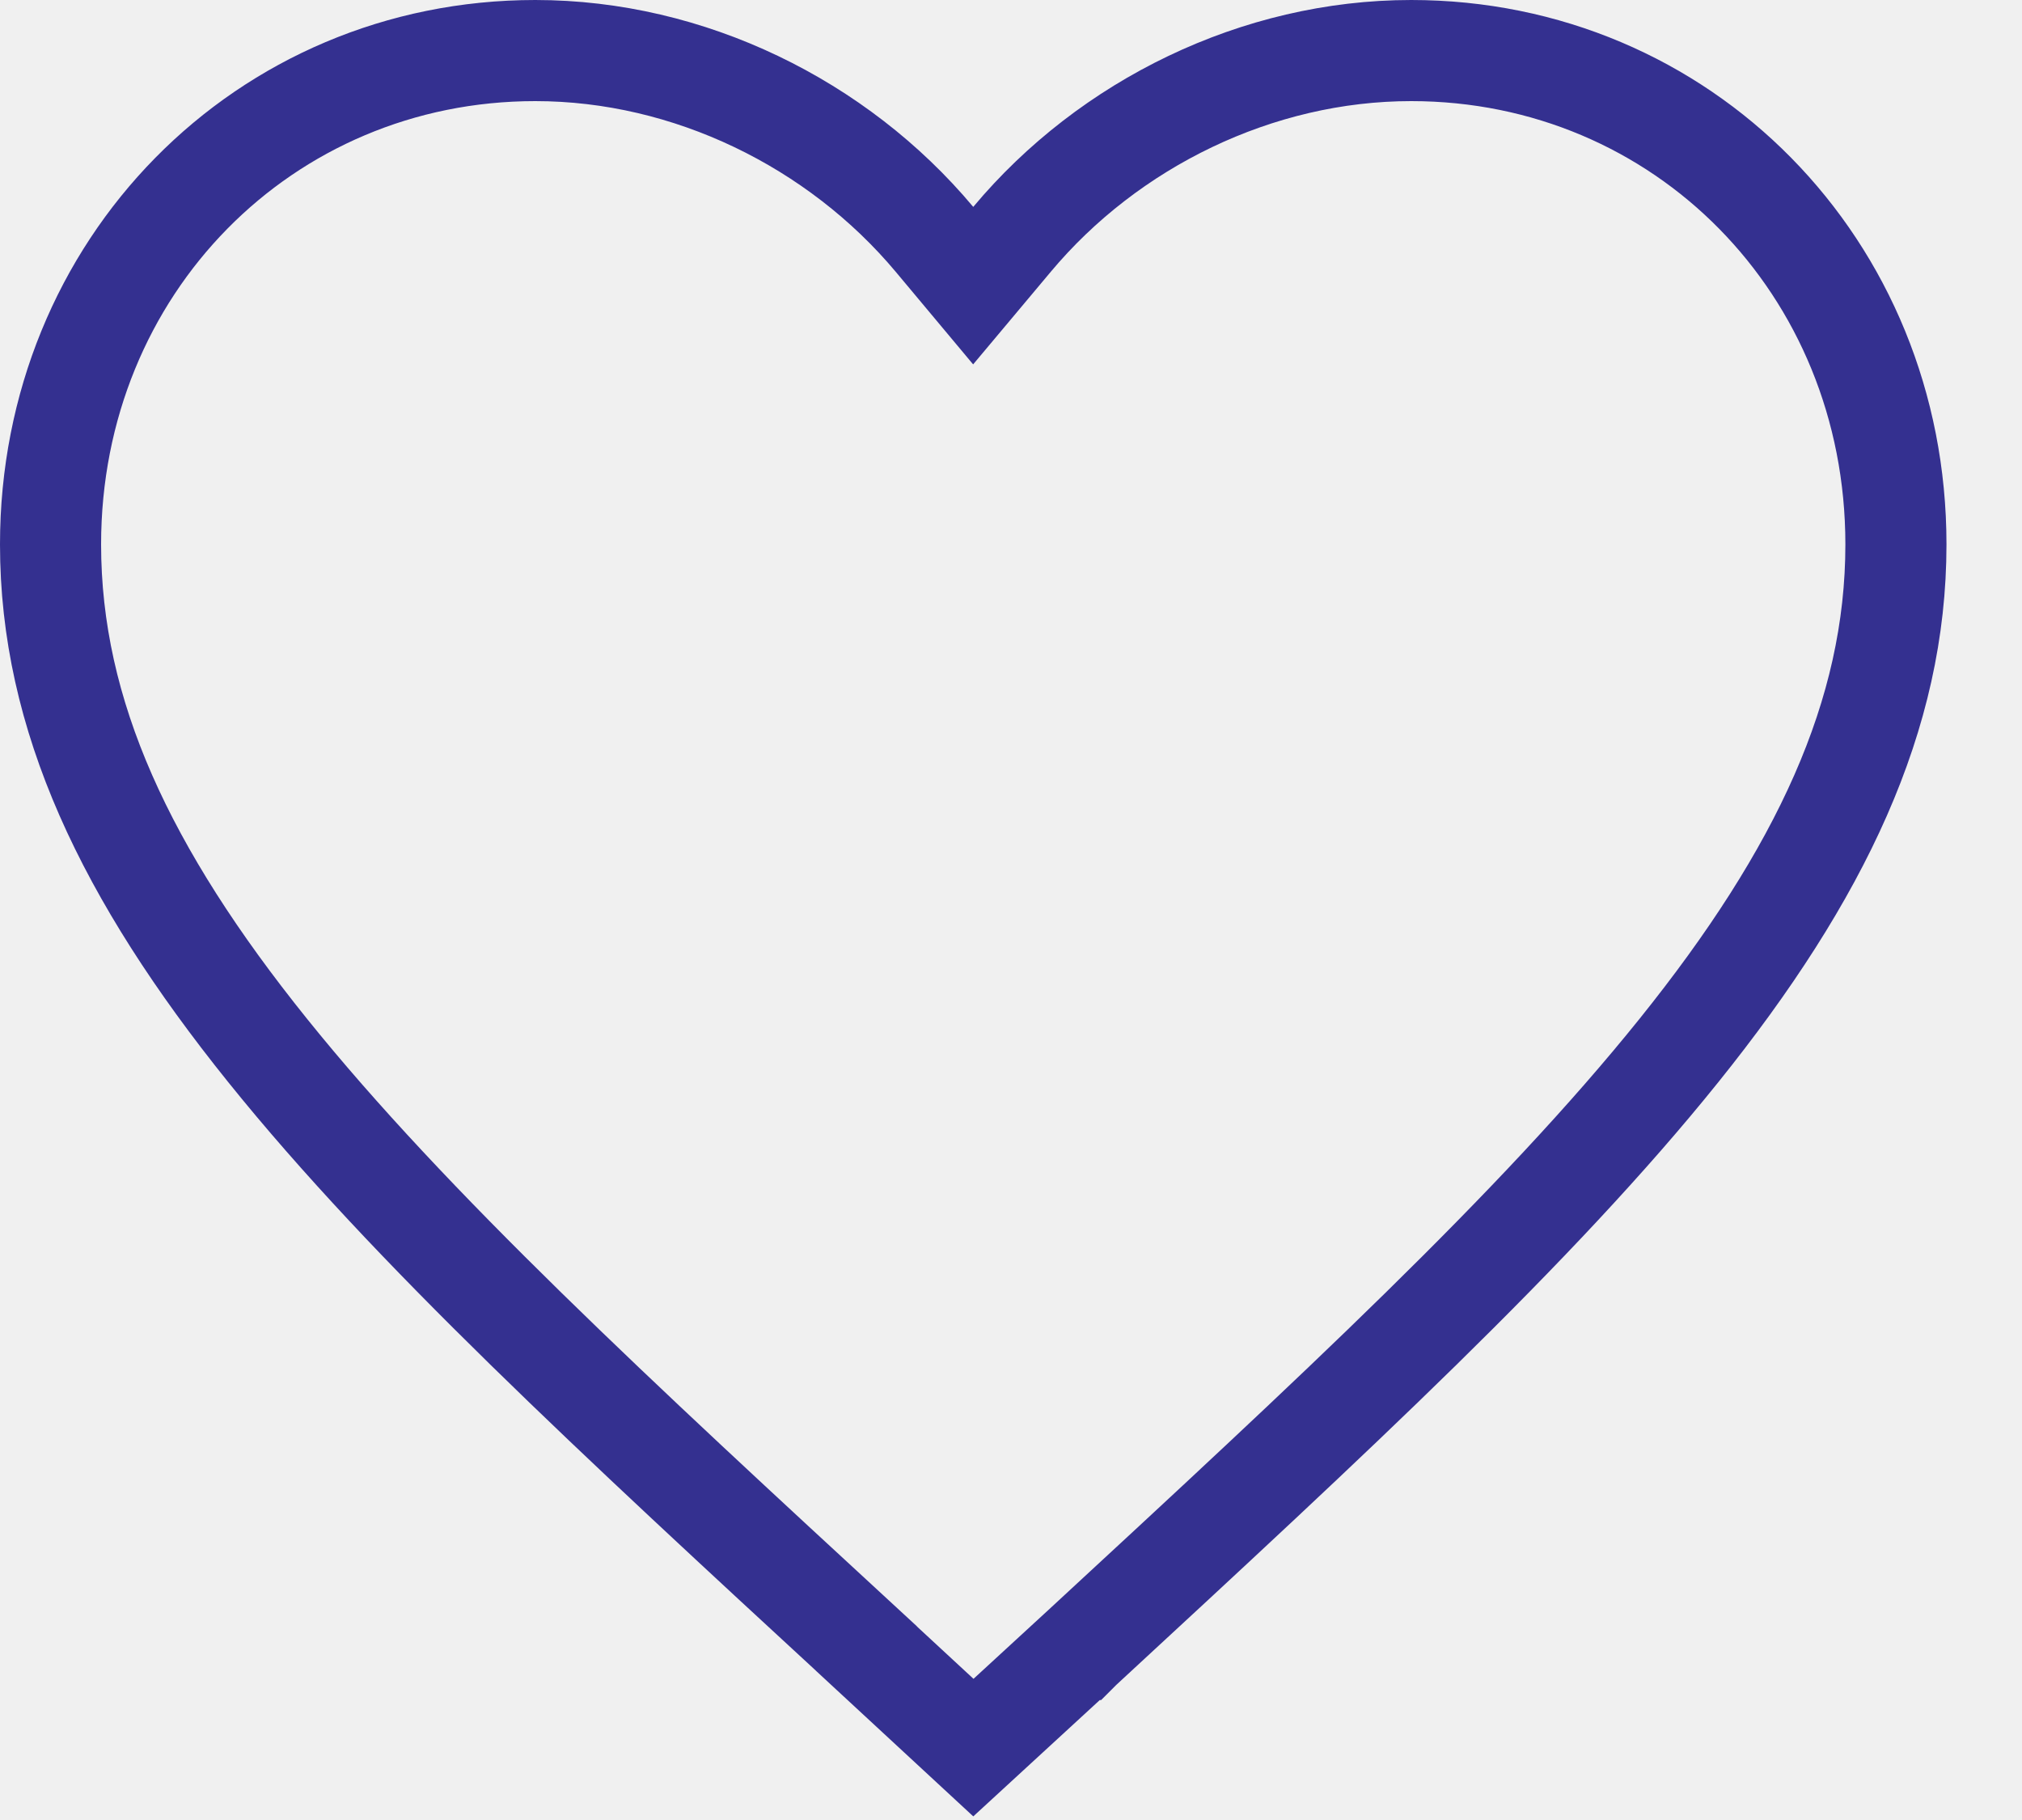
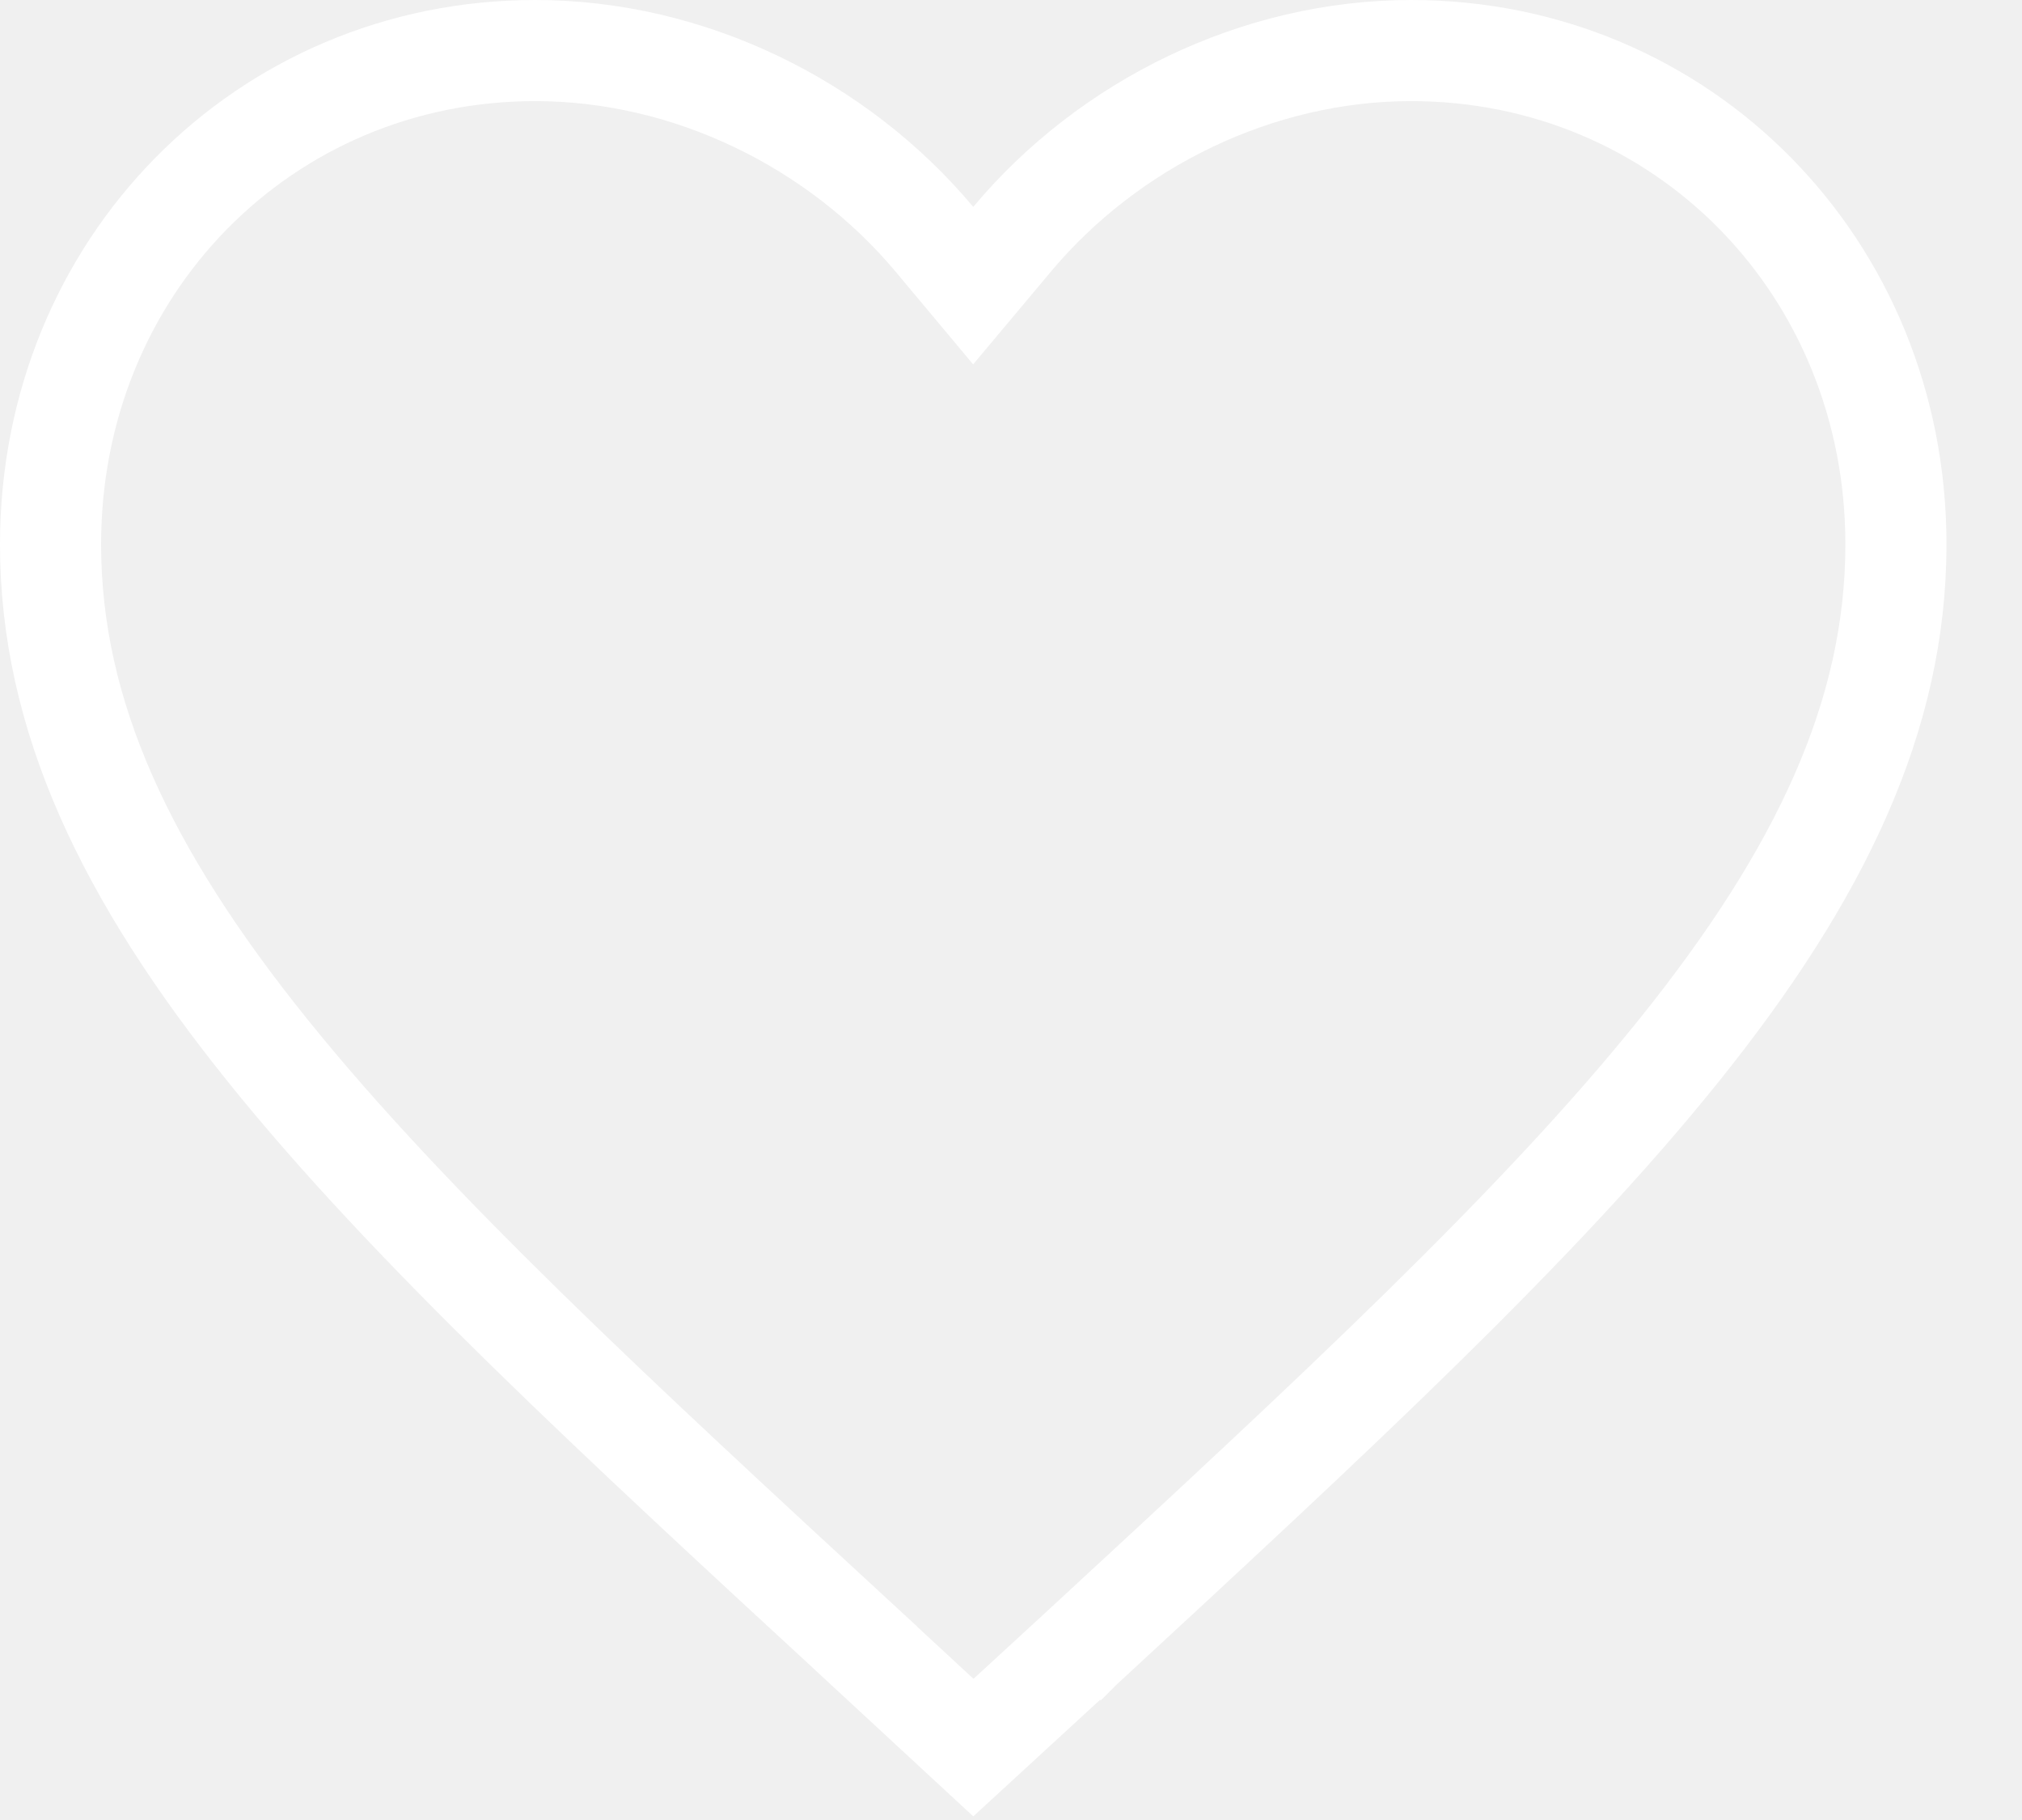
<svg xmlns="http://www.w3.org/2000/svg" width="20" height="18" viewBox="0 0 20 18" fill="none">
-   <path d="M8.57 16.305L8.57 16.304C6.081 14.009 4.055 12.14 2.646 10.388C1.242 8.643 0.5 7.073 0.5 5.384C0.5 2.637 2.614 0.5 5.295 0.5C6.815 0.5 8.284 1.222 9.243 2.367L9.626 2.825L10.01 2.367C10.968 1.222 12.438 0.5 13.958 0.5C16.639 0.5 18.753 2.637 18.753 5.384C18.753 7.073 18.01 8.643 16.607 10.389C15.2 12.14 13.178 14.009 10.694 16.304L10.684 16.314L10.683 16.314L9.628 17.284L8.57 16.305Z" stroke="#343090" />
+   <path d="M8.57 16.305L8.57 16.304C6.081 14.009 4.055 12.14 2.646 10.388C1.242 8.643 0.5 7.073 0.5 5.384C0.5 2.637 2.614 0.5 5.295 0.5C6.815 0.5 8.284 1.222 9.243 2.367L9.626 2.825L10.01 2.367C10.968 1.222 12.438 0.5 13.958 0.5C16.639 0.5 18.753 2.637 18.753 5.384C18.753 7.073 18.01 8.643 16.607 10.389C15.2 12.14 13.178 14.009 10.694 16.304L10.684 16.314L10.683 16.314L9.628 17.284L8.57 16.305Z" stroke="#FFFFFF" />
</svg>
